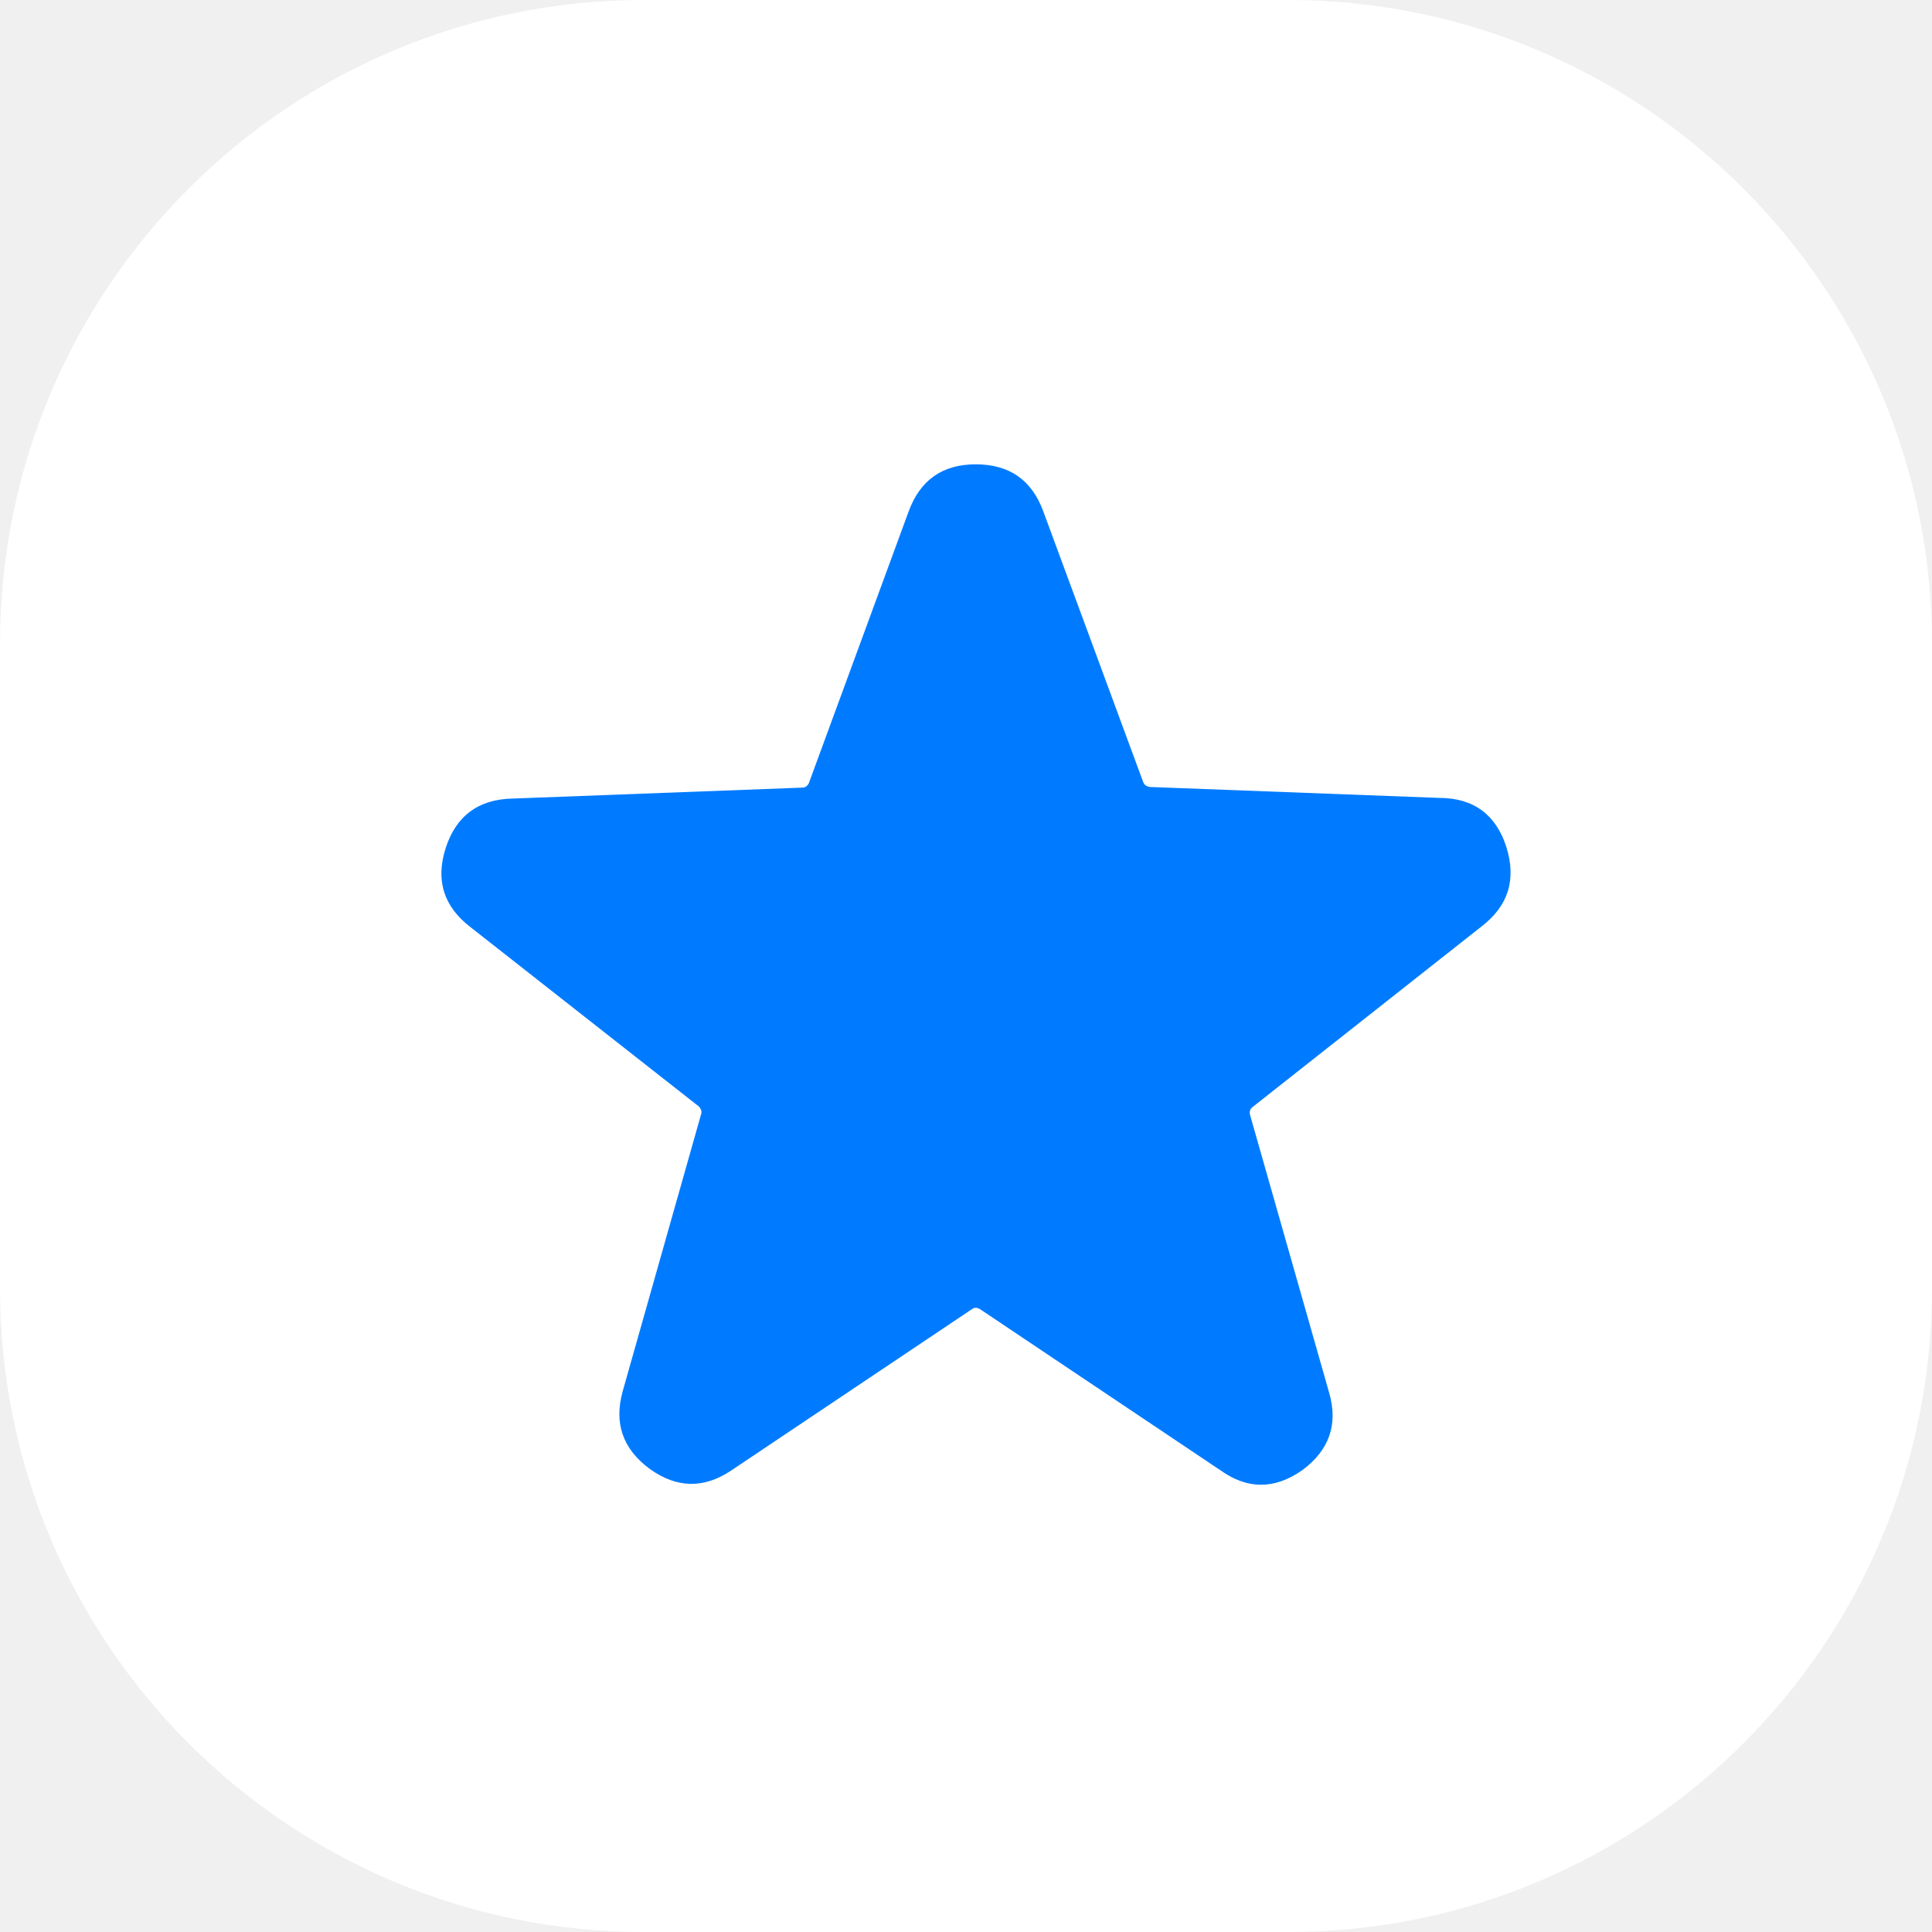
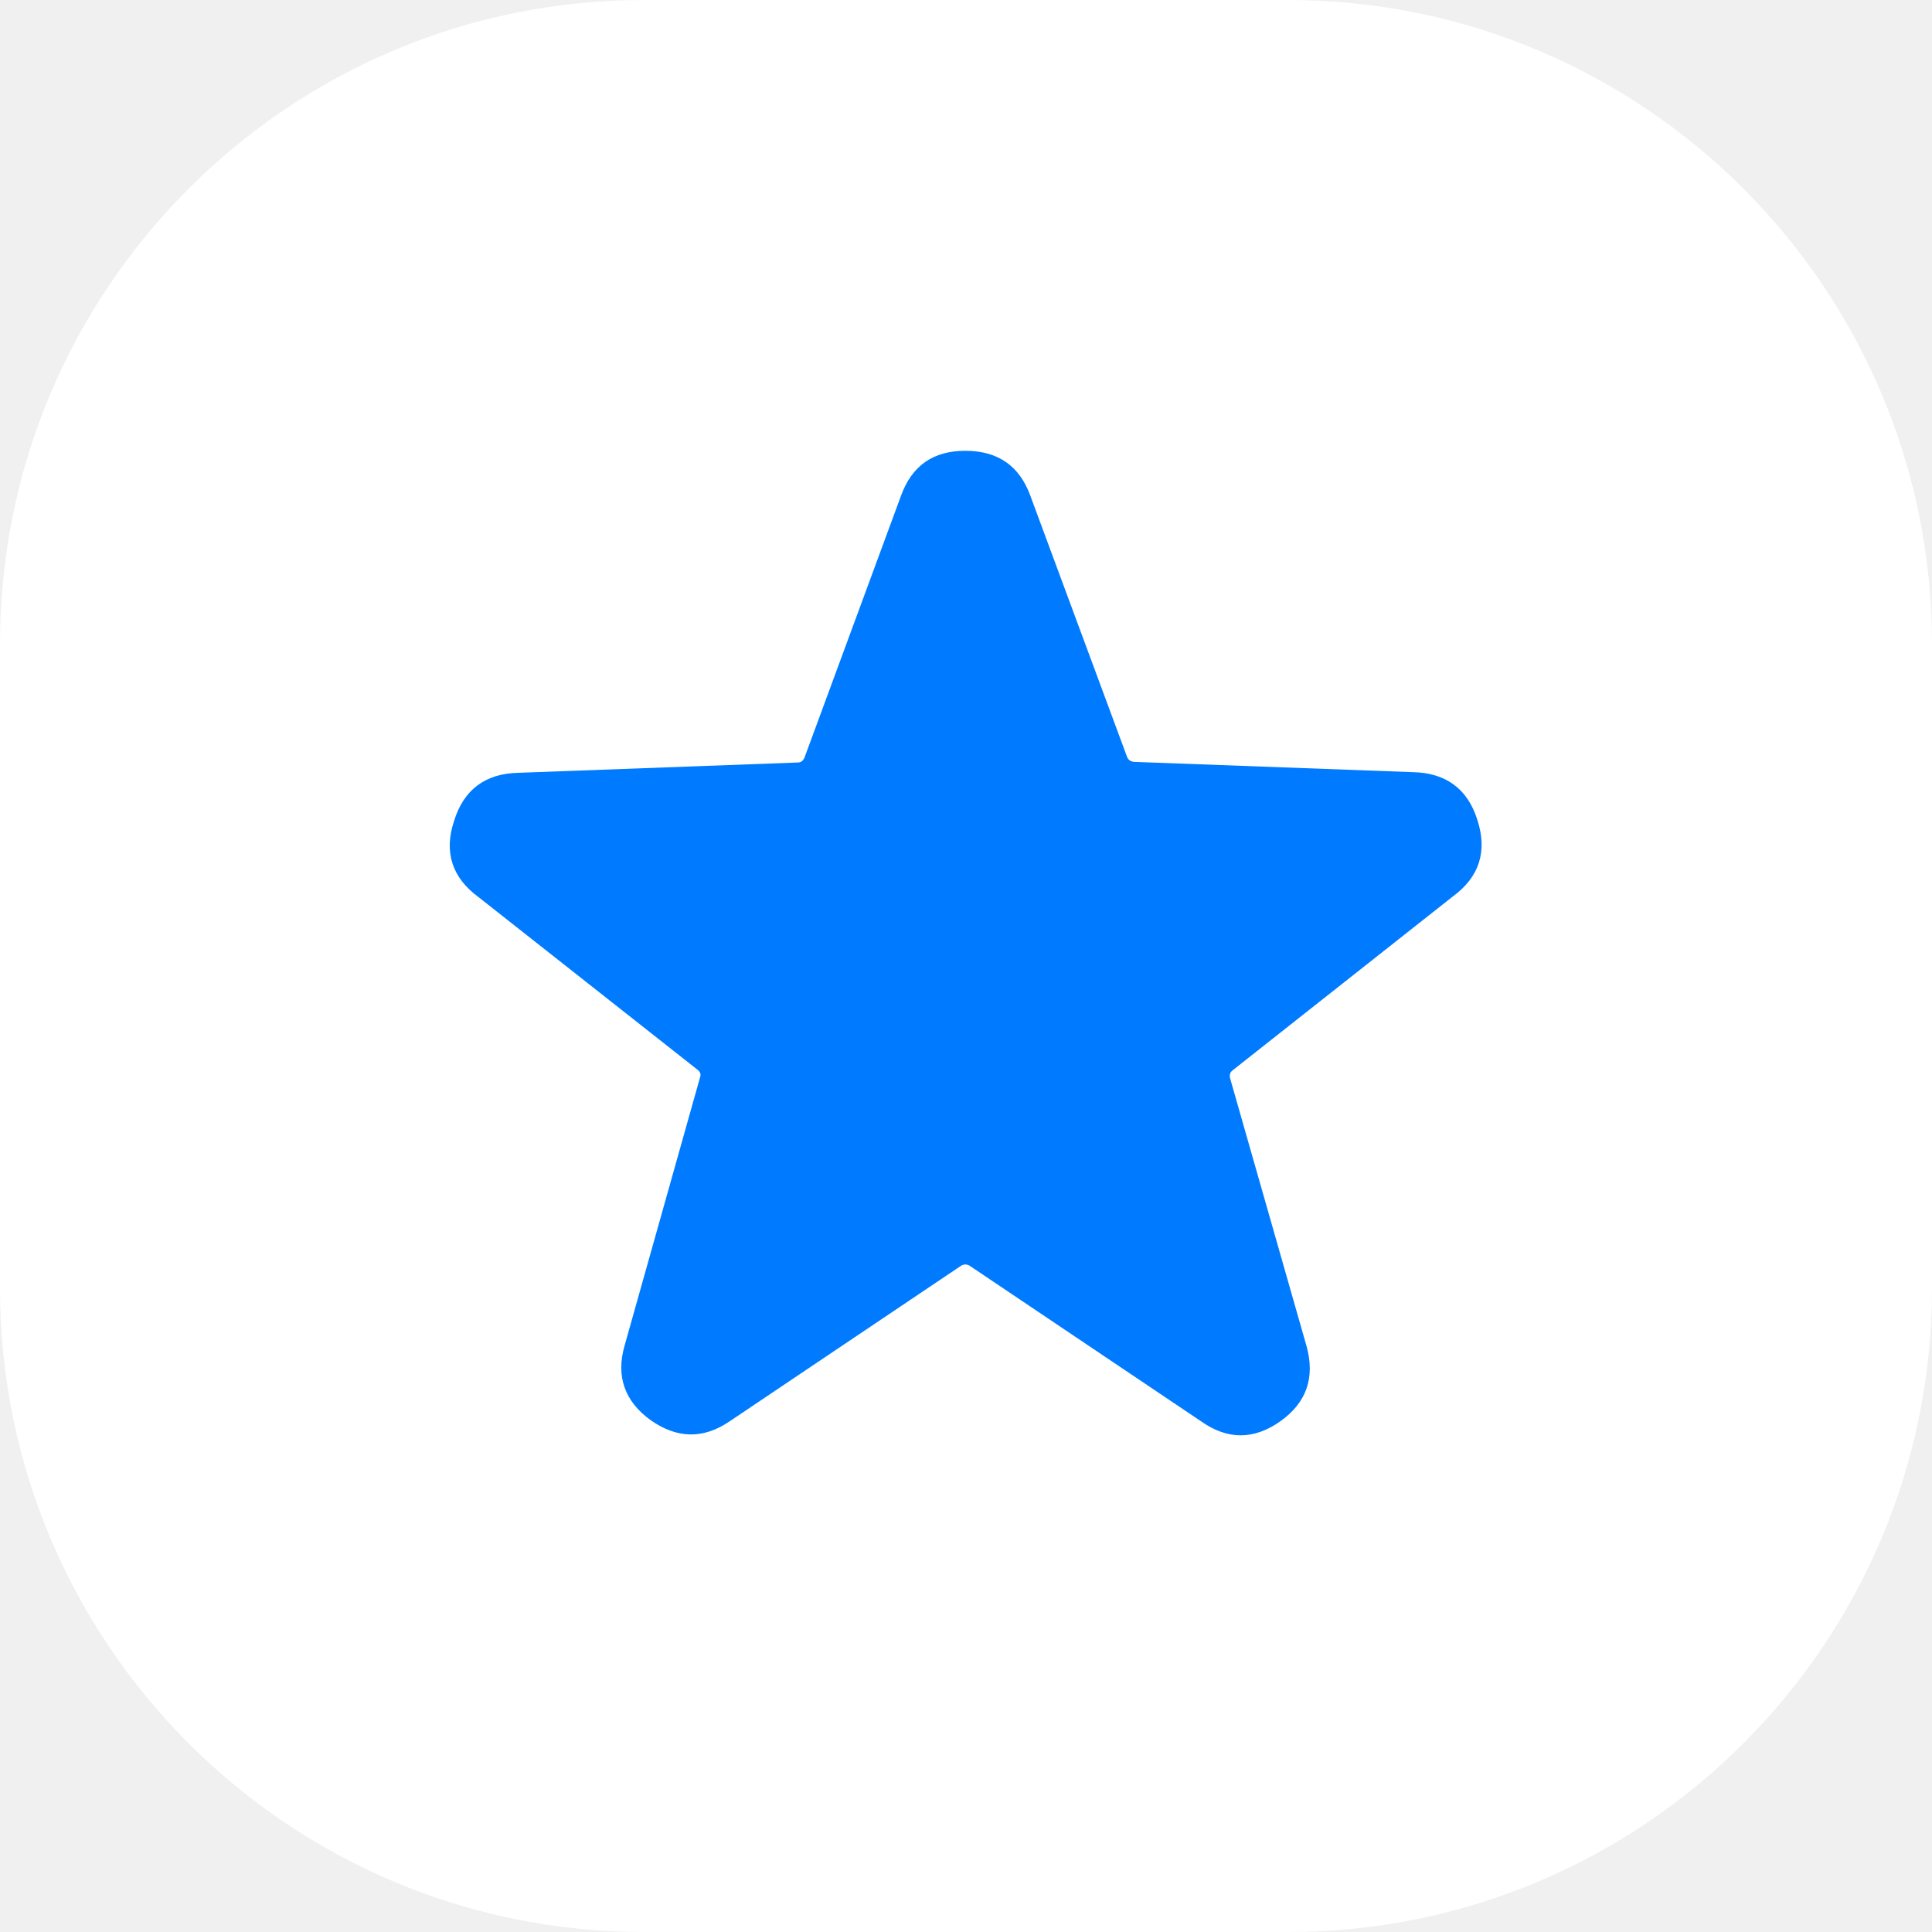
<svg xmlns="http://www.w3.org/2000/svg" width="30" height="30" viewBox="0 0 30 30" fill="none">
  <defs>
    <clipPath id="clip315_313">
-       <rect id="svg" width="18" height="18" transform="translate(6 6)" fill="white" fill-opacity="0" />
+       <rect id="svg" width="20" height="20" transform="translate(5 5)" fill="white" fill-opacity="0" />
    </clipPath>
  </defs>
  <rect id="Rectangle 34" rx="10" width="30" height="30" fill="#FFFFFF" fill-opacity="1" />
  <g clip-path="url(#clip315_313)">
-     <path id="path" d="M23 14.39C23.42 14.07 23.55 13.66 23.39 13.15C23.23 12.65 22.88 12.39 22.35 12.39L17.85 12.22C17.8 12.21 17.77 12.19 17.75 12.14L16.2 7.94C16.02 7.45 15.67 7.21 15.15 7.21C14.64 7.21 14.29 7.45 14.11 7.94L12.56 12.16C12.54 12.2 12.51 12.23 12.46 12.23L7.96 12.4C7.43 12.41 7.08 12.67 6.92 13.17C6.76 13.67 6.89 14.08 7.31 14.4L10.85 17.18C10.88 17.21 10.9 17.25 10.89 17.29L9.67 21.6C9.53 22.1 9.67 22.5 10.09 22.81C10.51 23.11 10.93 23.12 11.36 22.83L15.09 20.33C15.13 20.3 15.17 20.3 15.22 20.33L18.95 22.83C19.37 23.13 19.79 23.13 20.22 22.83C20.64 22.52 20.78 22.12 20.64 21.63L19.41 17.31C19.4 17.26 19.41 17.22 19.45 17.19L23 14.39Z" fill="#007BFF" fill-opacity="1" fill-rule="nonzero" />
-     <path id="path" d="M6 6L24 6L24 24L6 24L6 6Z" fill="#000000" fill-opacity="0" fill-rule="nonzero" />
+     <path id="path" d="M22.56 13.92C22.97 13.62 23.1 13.22 22.94 12.73C22.79 12.25 22.45 12 21.94 11.99L17.6 11.83C17.55 11.82 17.52 11.8 17.5 11.75L16 7.7C15.83 7.23 15.49 7 14.99 7C14.49 7 14.16 7.23 13.99 7.7L12.49 11.77C12.47 11.81 12.44 11.84 12.39 11.84L8.05 12C7.54 12.01 7.2 12.26 7.05 12.75C6.89 13.23 7.02 13.63 7.43 13.93L10.83 16.61C10.87 16.64 10.89 16.68 10.87 16.73L9.7 20.89C9.56 21.37 9.7 21.76 10.1 22.05C10.51 22.34 10.92 22.35 11.33 22.07L14.93 19.65C14.97 19.63 15.01 19.63 15.05 19.65L18.65 22.07C19.06 22.36 19.47 22.36 19.88 22.07C20.29 21.78 20.42 21.39 20.29 20.91L19.1 16.74C19.09 16.69 19.1 16.65 19.14 16.62L22.56 13.92Z" fill="#007BFF" fill-opacity="1" fill-rule="nonzero" />
+     <path id="path" d="M5 5L25 5L25 25L5 25L5 5Z" fill="#000000" fill-opacity="0" fill-rule="nonzero" />
  </g>
</svg>
